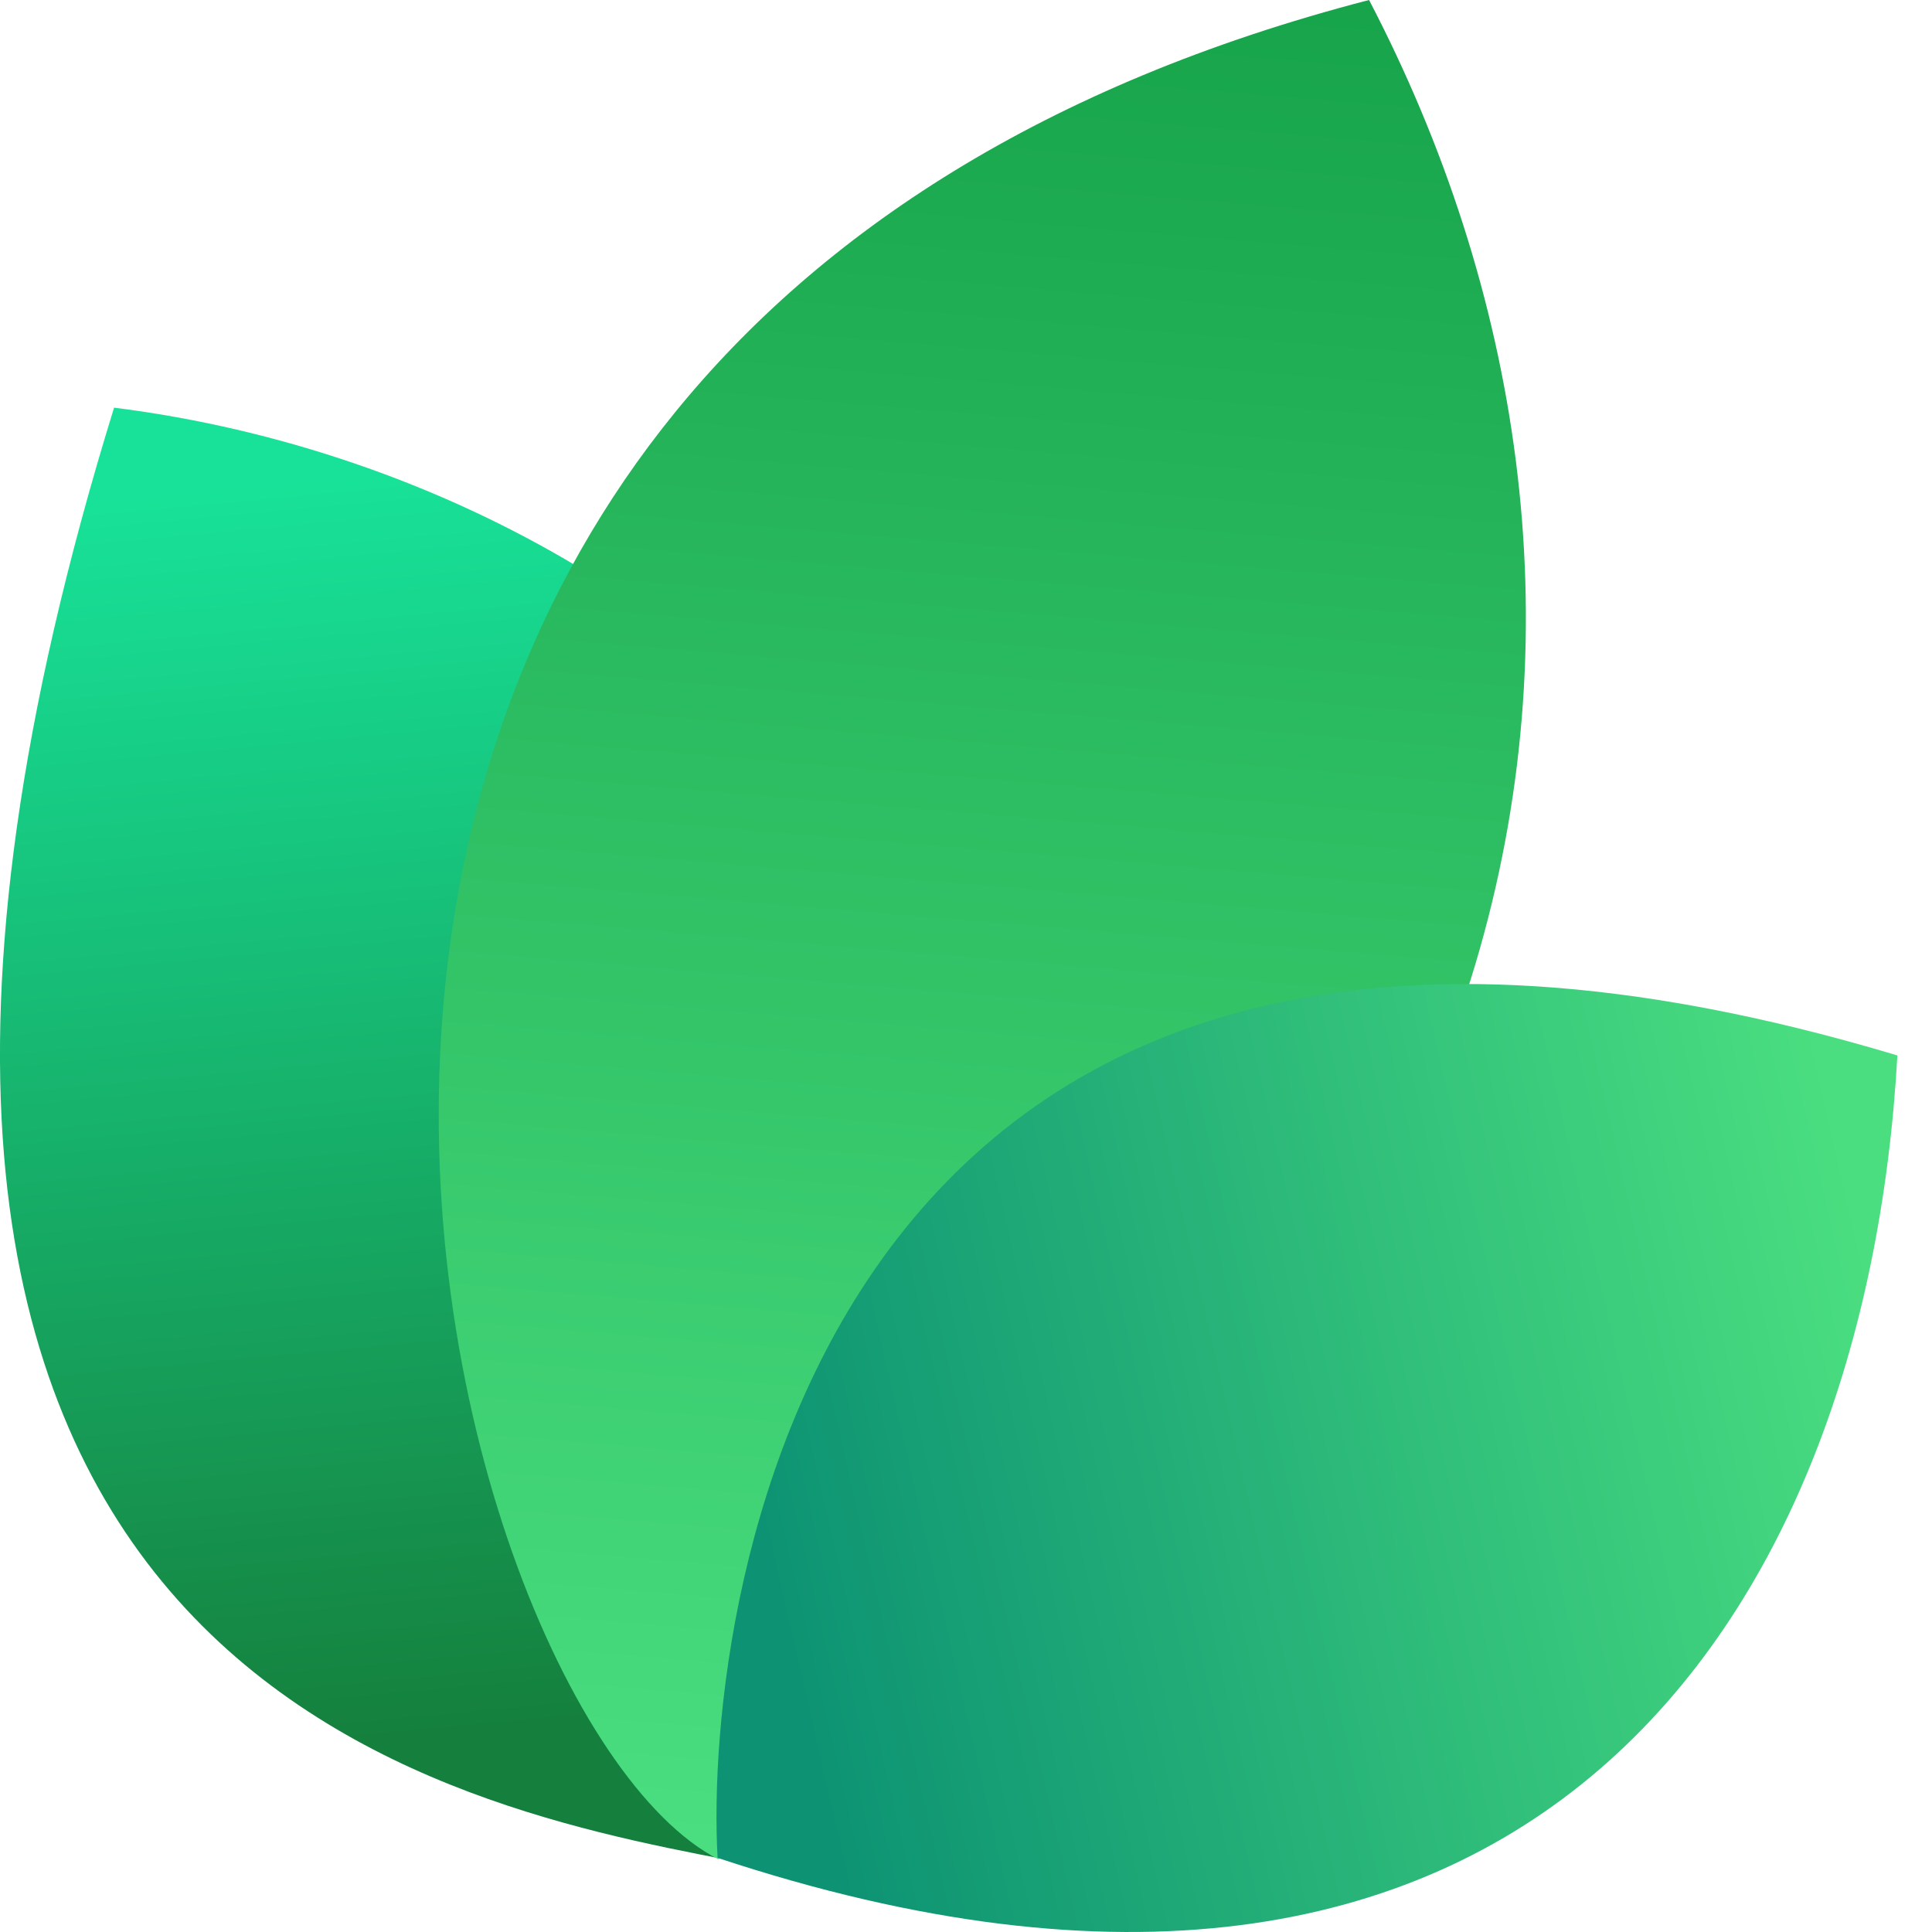
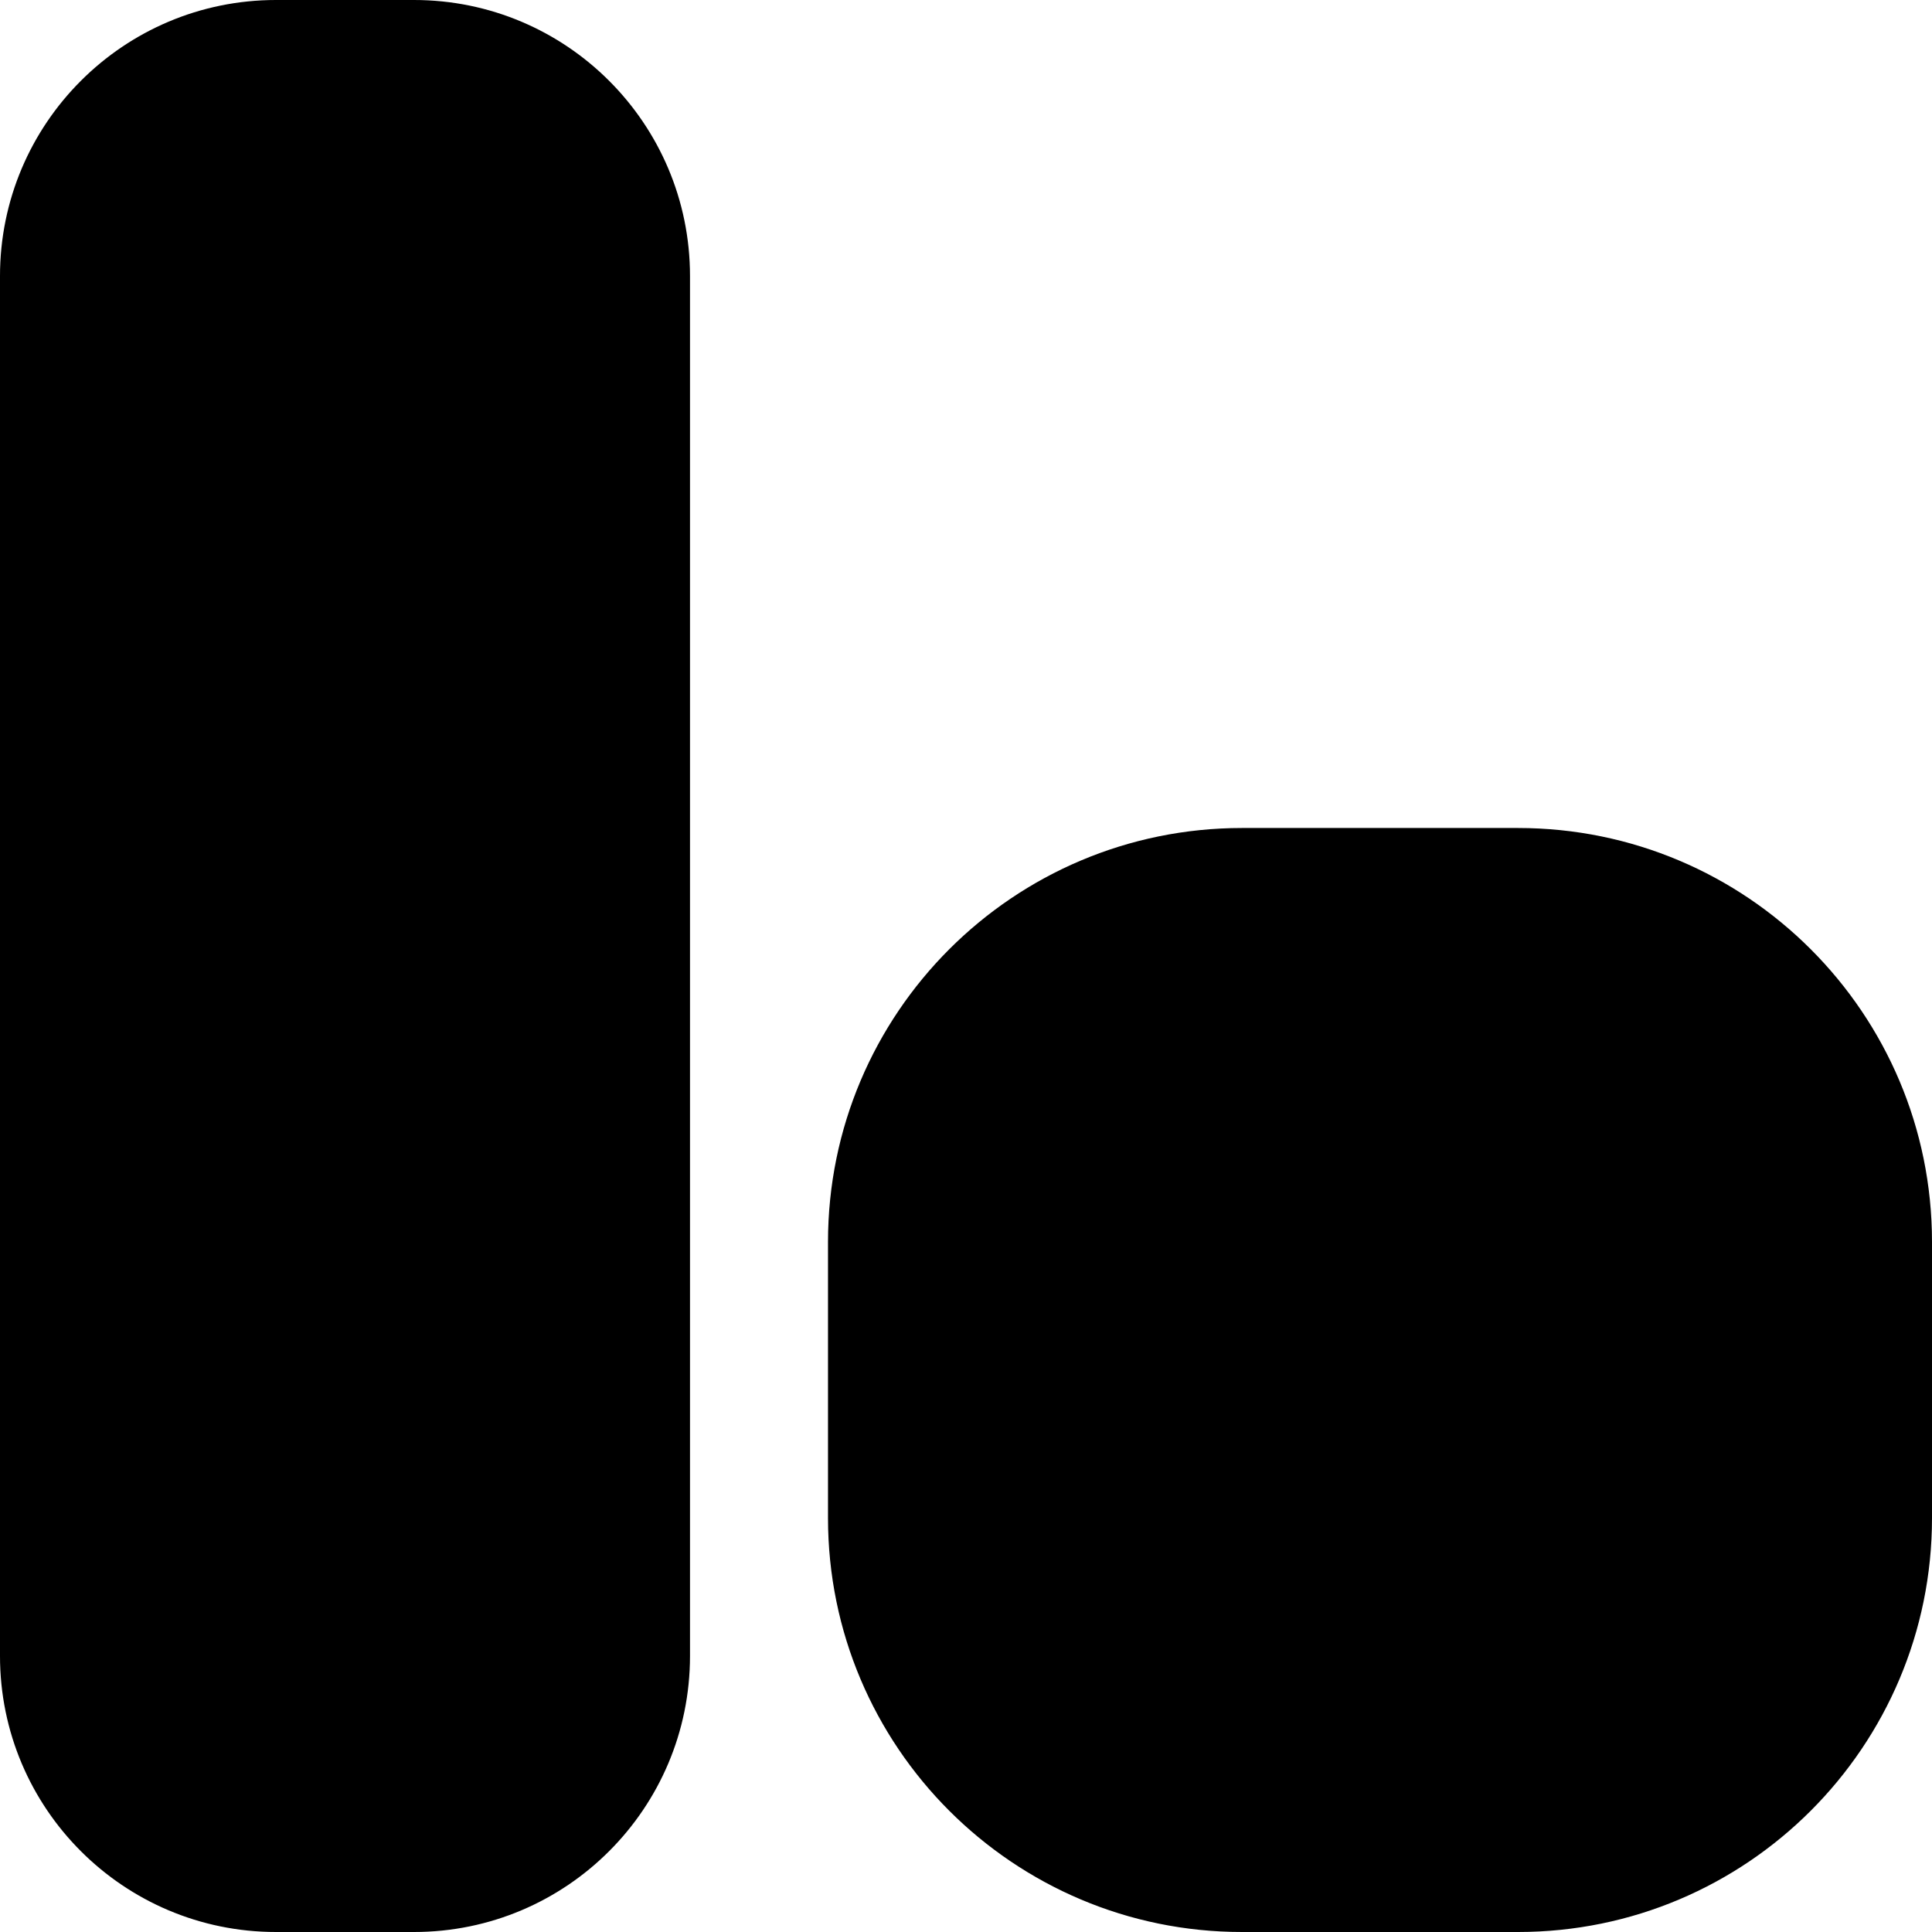
- <svg xmlns="http://www.w3.org/2000/svg" width="24" height="24" viewBox="0 0 24 24" fill="none">
-   <path d="M9.061 23.108C5.268 22.377 -3.391 20.627 1.417 5.064C9.634 6.099 16.973 14.064 9.061 23.108Z" fill="url(#paint0_linear_17557_2021)" />
-   <path d="M8.919 23.094C5.276 21.222 0.784 4.209 17.007 0C20.757 7.193 19.621 16.545 8.919 23.094Z" fill="url(#paint1_linear_17557_2021)" />
-   <path d="M8.914 23.079C8.735 19.882 10.159 9.085 23.57 13.111C23.181 20.123 18.984 26.418 8.914 23.079Z" fill="url(#paint2_linear_17557_2021)" />
-   <defs>
-     <linearGradient id="paint0_linear_17557_2021" x1="3.776" y1="5.916" x2="5.232" y2="21.559" gradientUnits="userSpaceOnUse">
-       <stop stop-color="#18E299" />
-       <stop offset="1" stop-color="#15803D" />
-     </linearGradient>
-     <linearGradient id="paint1_linear_17557_2021" x1="12.171" y1="-0.718" x2="10.19" y2="22.983" gradientUnits="userSpaceOnUse">
-       <stop stop-color="#16A34A" />
-       <stop offset="1" stop-color="#4ADE80" />
-     </linearGradient>
-     <linearGradient id="paint2_linear_17557_2021" x1="23.133" y1="15.353" x2="9.338" y2="18.52" gradientUnits="userSpaceOnUse">
-       <stop stop-color="#4ADE80" />
-       <stop offset="1" stop-color="#0D9373" />
-     </linearGradient>
-   </defs>
+ <svg xmlns="http://www.w3.org/2000/svg" width="28" height="28" viewBox="0 0 28 28" fill="none">
+   <path d="M6 0C8.209 0 10 1.791 10 4V24C10 26.209 8.209 28 6 28H4C1.791 28 9.66399e-08 26.209 0 24V4C0 1.791 1.791 3.22128e-08 4 0H6ZM22 12C25.314 12 28 14.686 28 18V22C28 25.314 25.314 28 22 28H18C14.686 28 12 25.314 12 22V18C12 14.686 14.686 12 18 12H22Z" fill="black" />
</svg>
